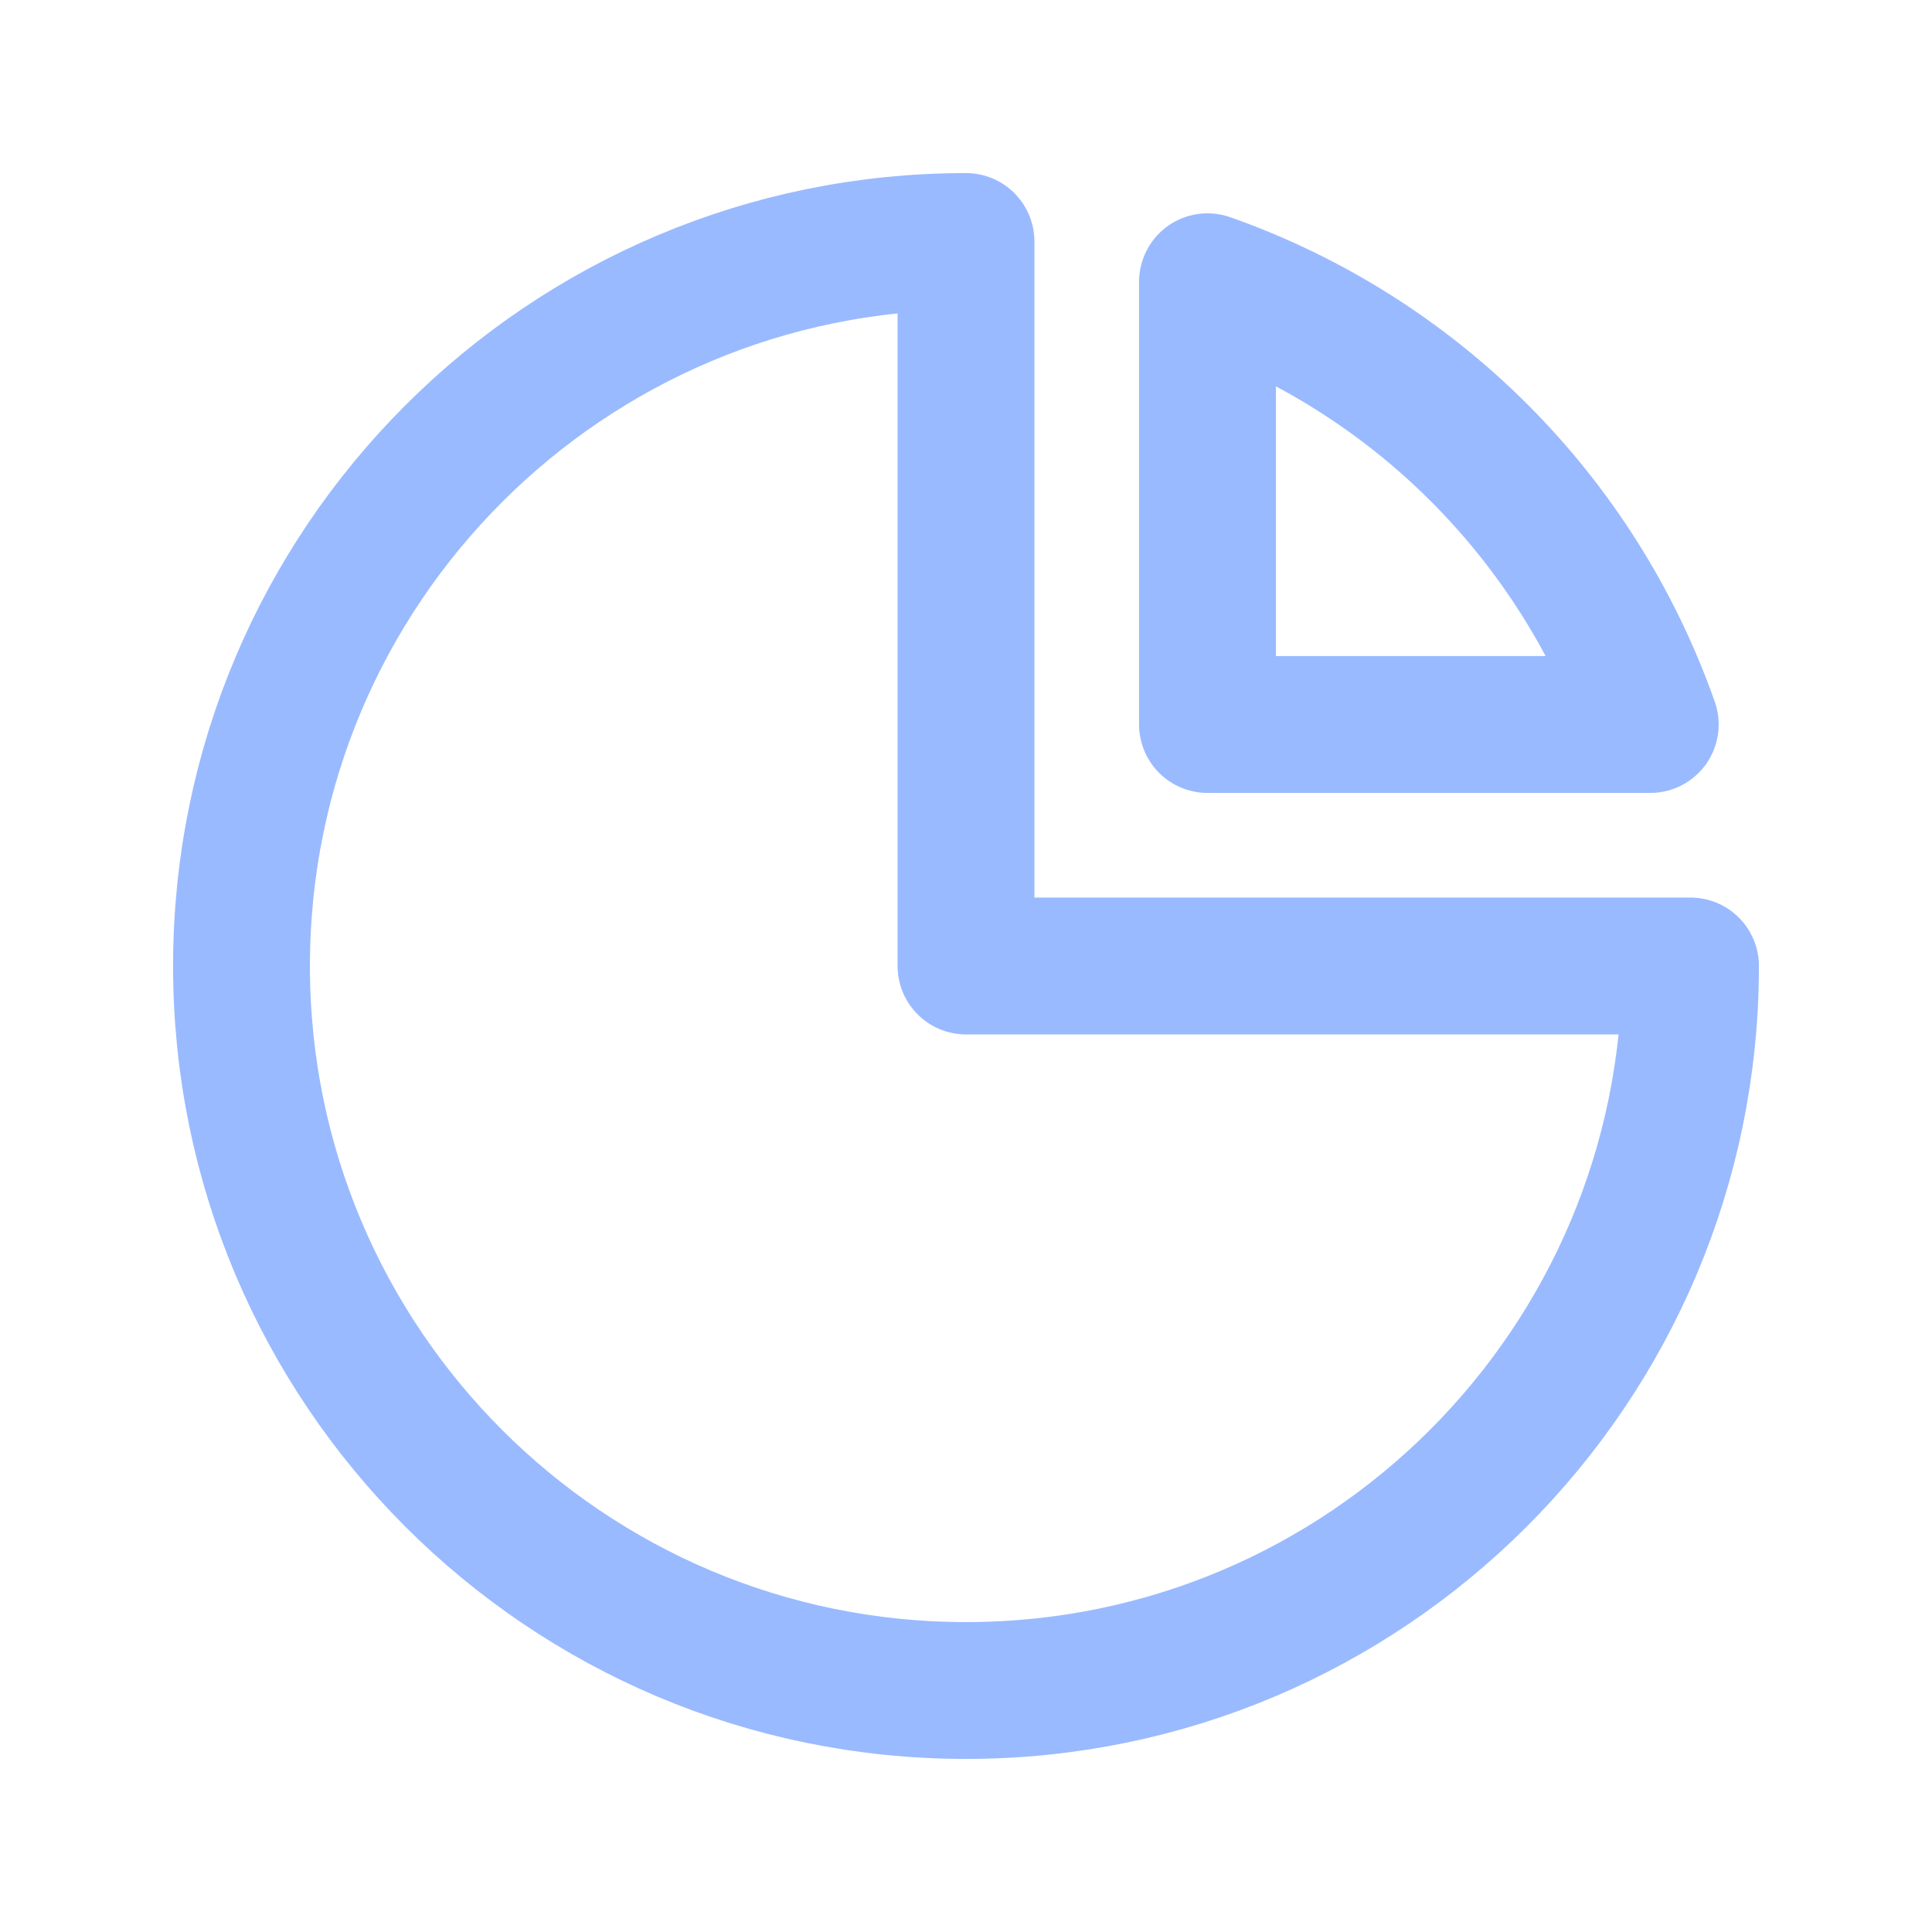
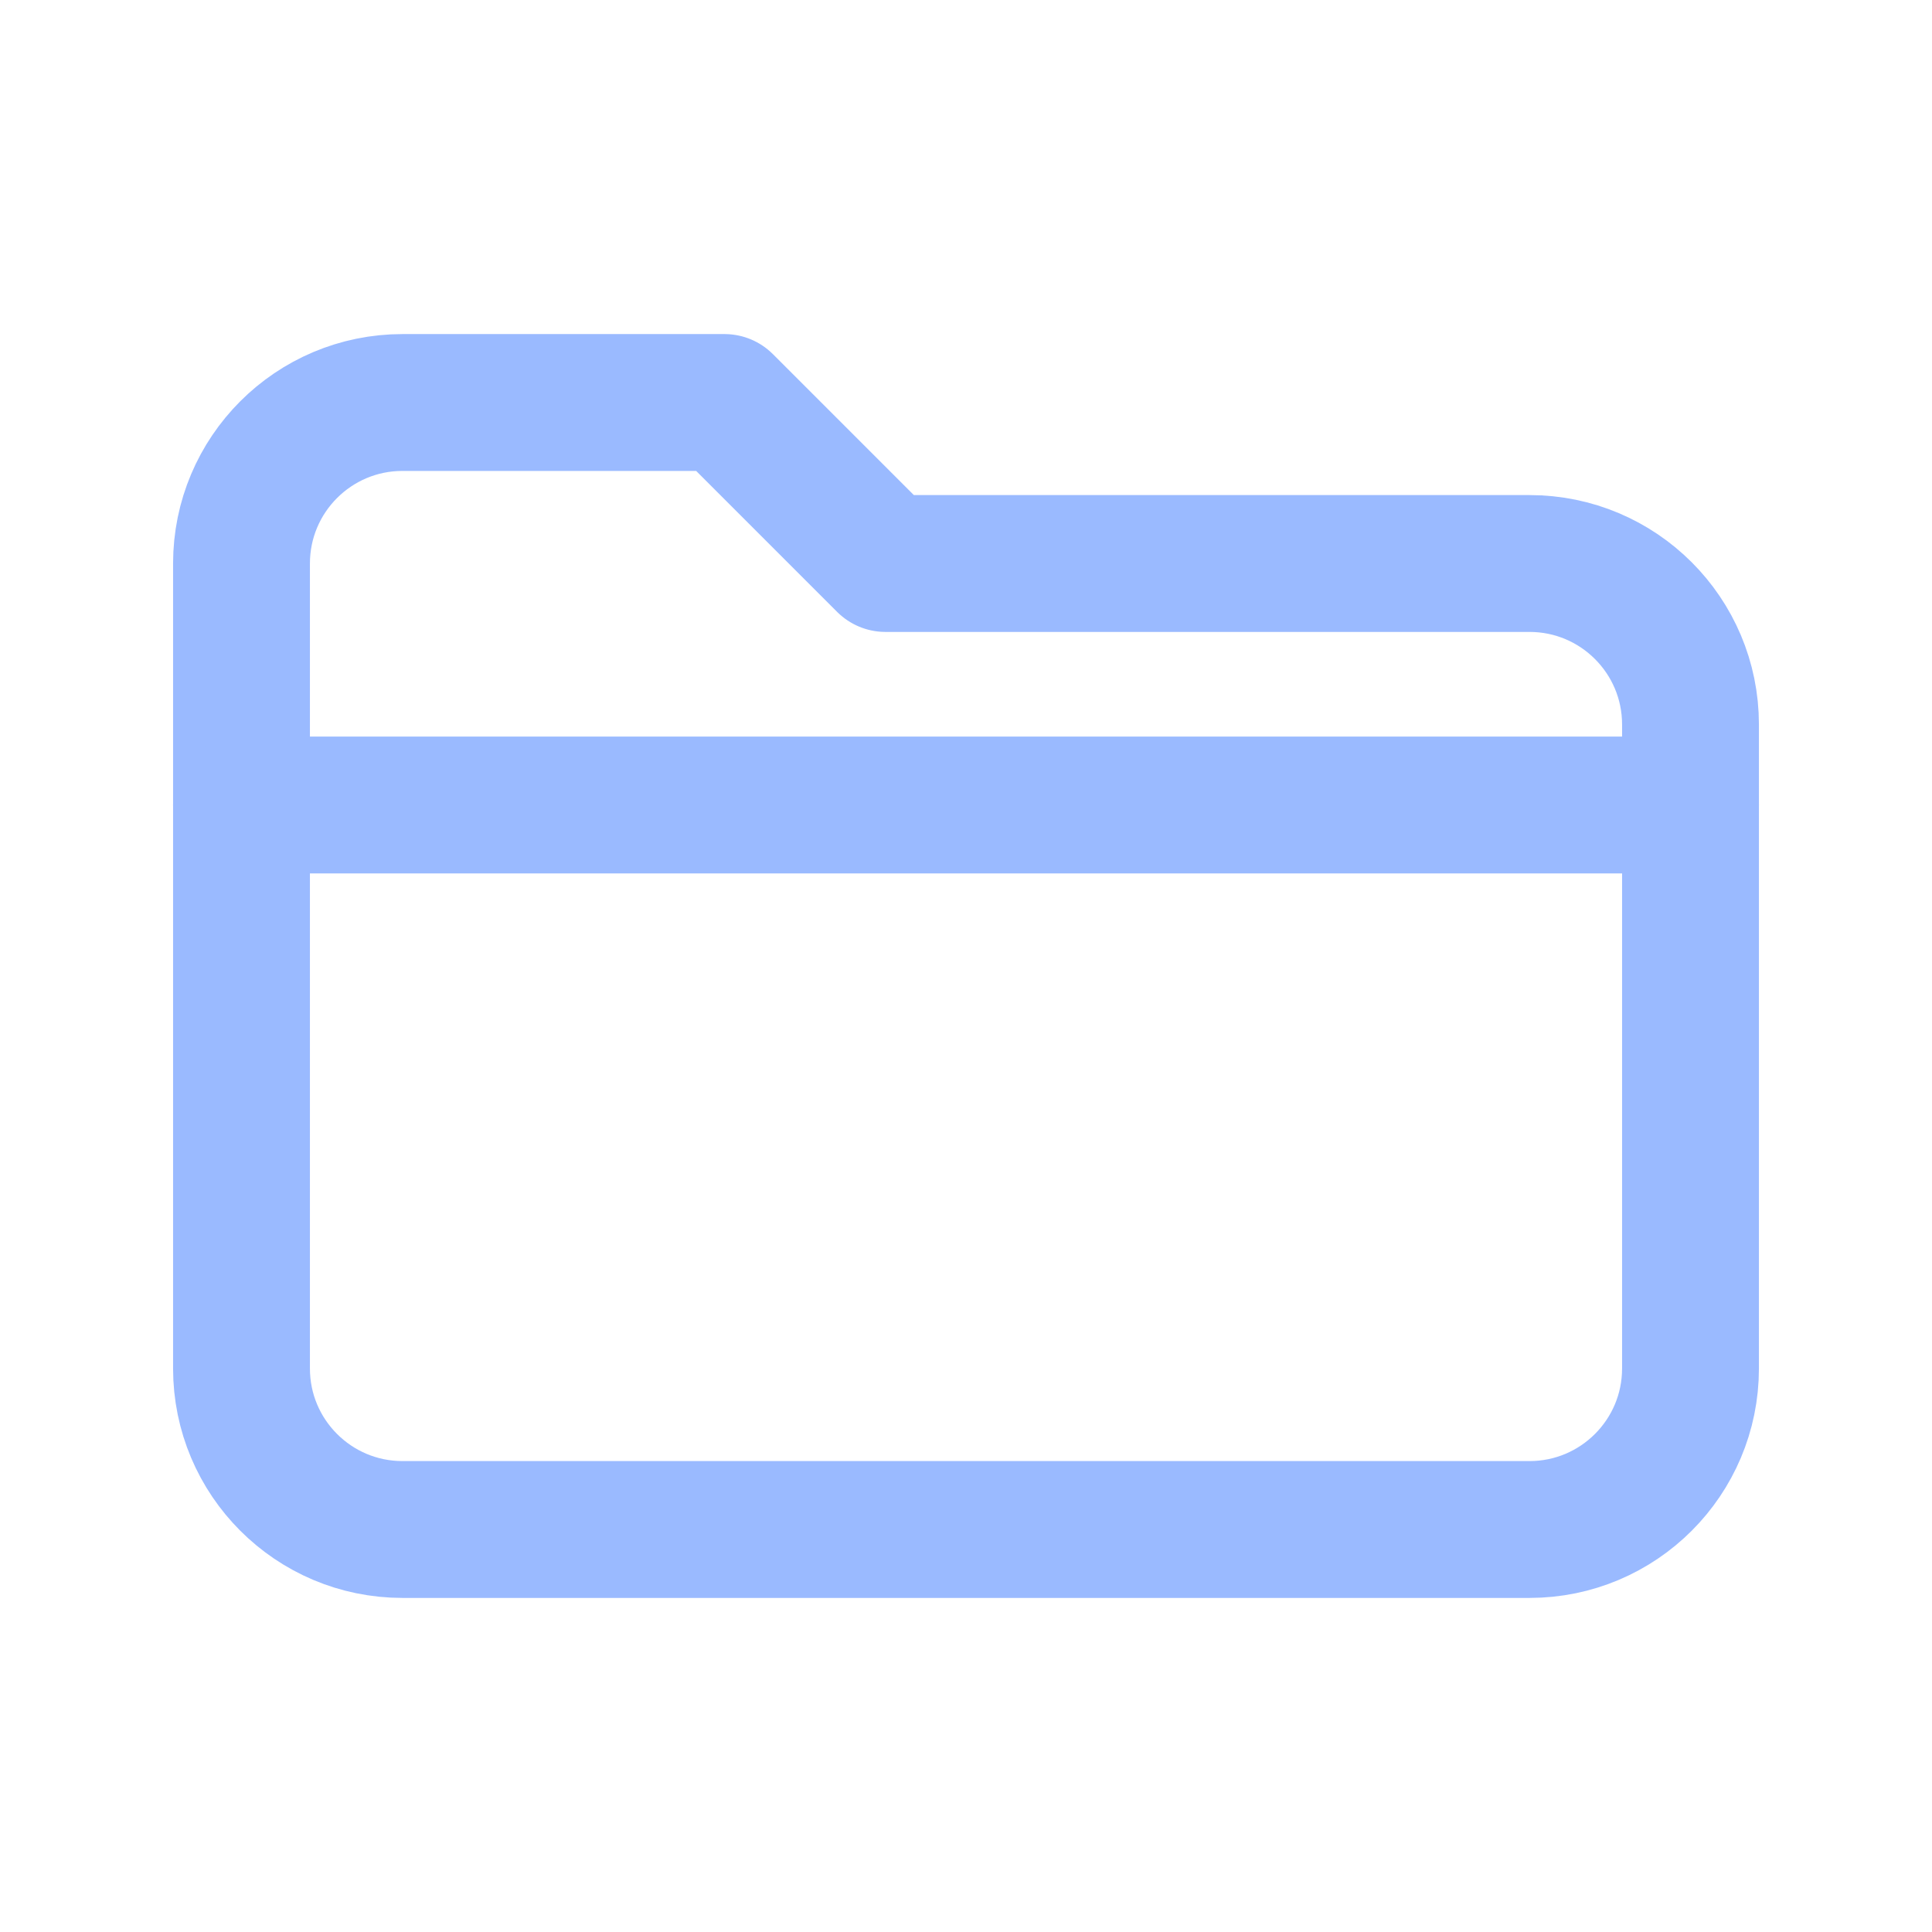
<svg xmlns="http://www.w3.org/2000/svg" width="24" height="24" viewBox="0 0 24 24" fill="none" stroke="#9abaff" stroke-width="1.7" stroke-linecap="round" stroke-linejoin="round">
-   <path d="M21 12a9 9 0 1 1-9-9v9z" />
-   <path d="M15 3.5A9 9 0 0 1 20.5 9H15z" />
+   <path d="M3 7a2 2 0 0 1 2-2h4l2 2h8a2 2 0 0 1 2 2v8a2 2 0 0 1-2 2H5a2 2 0 0 1-2-2z" />
+   <path d="M3 10h18" />
</svg>
